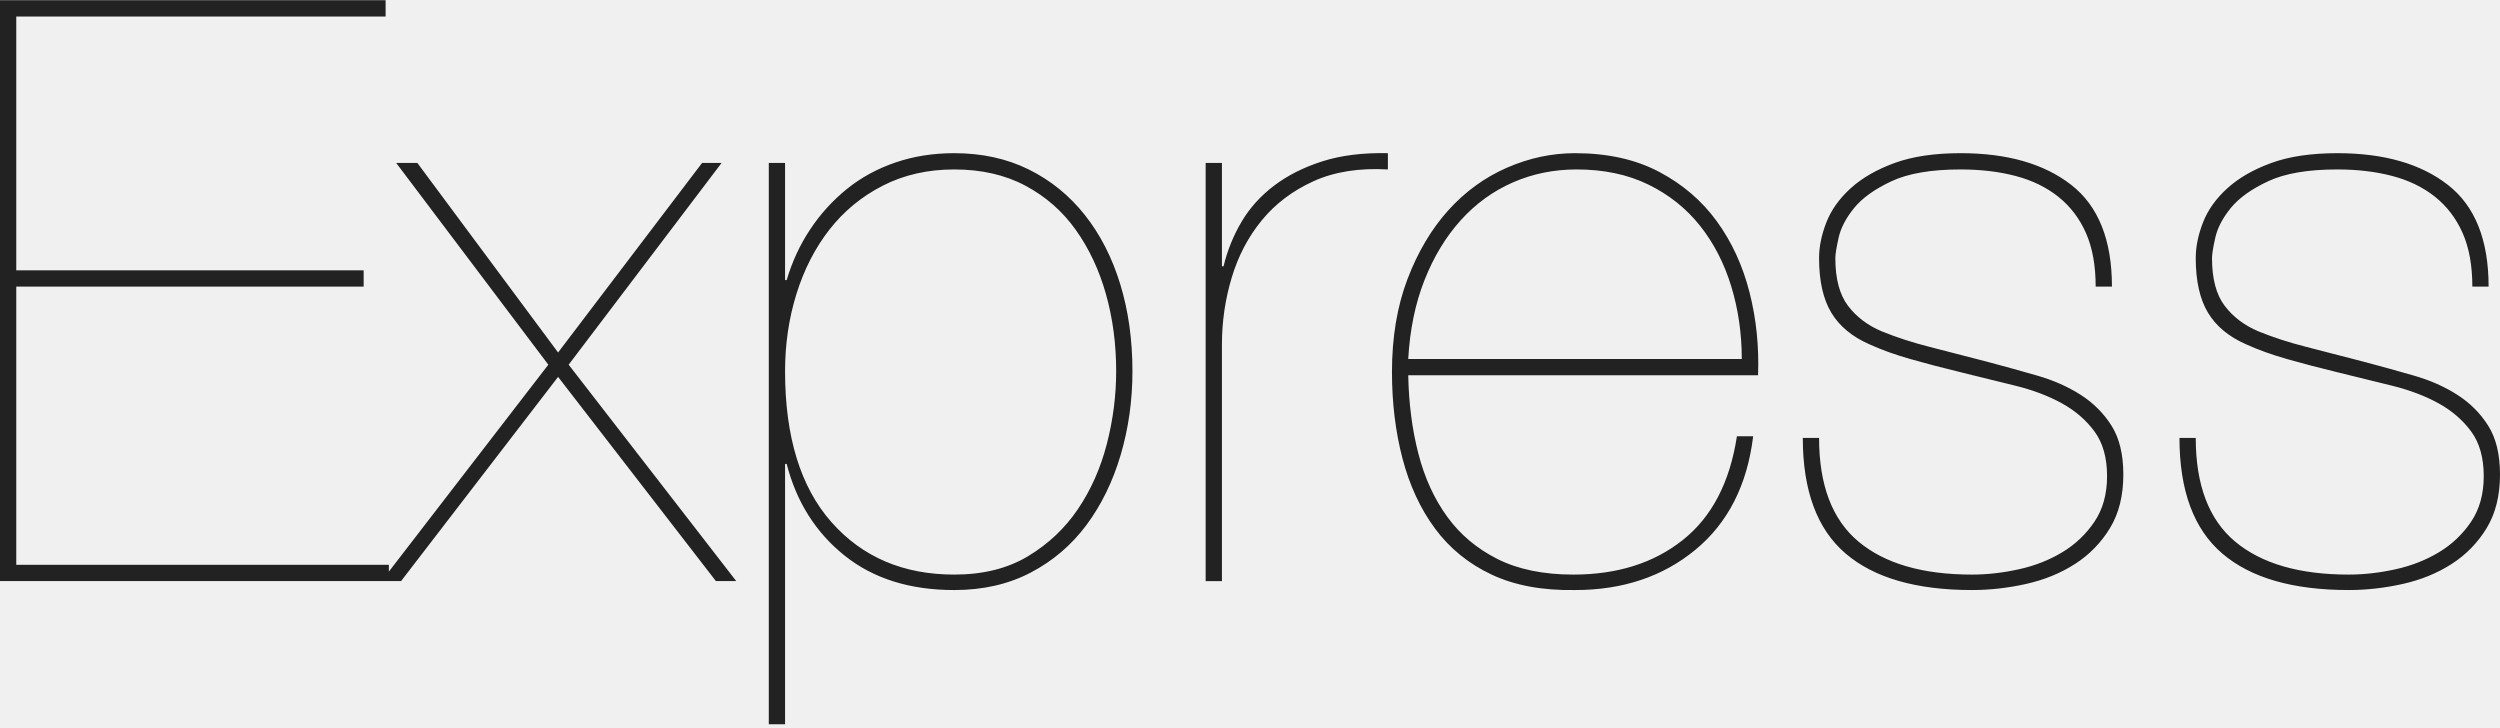
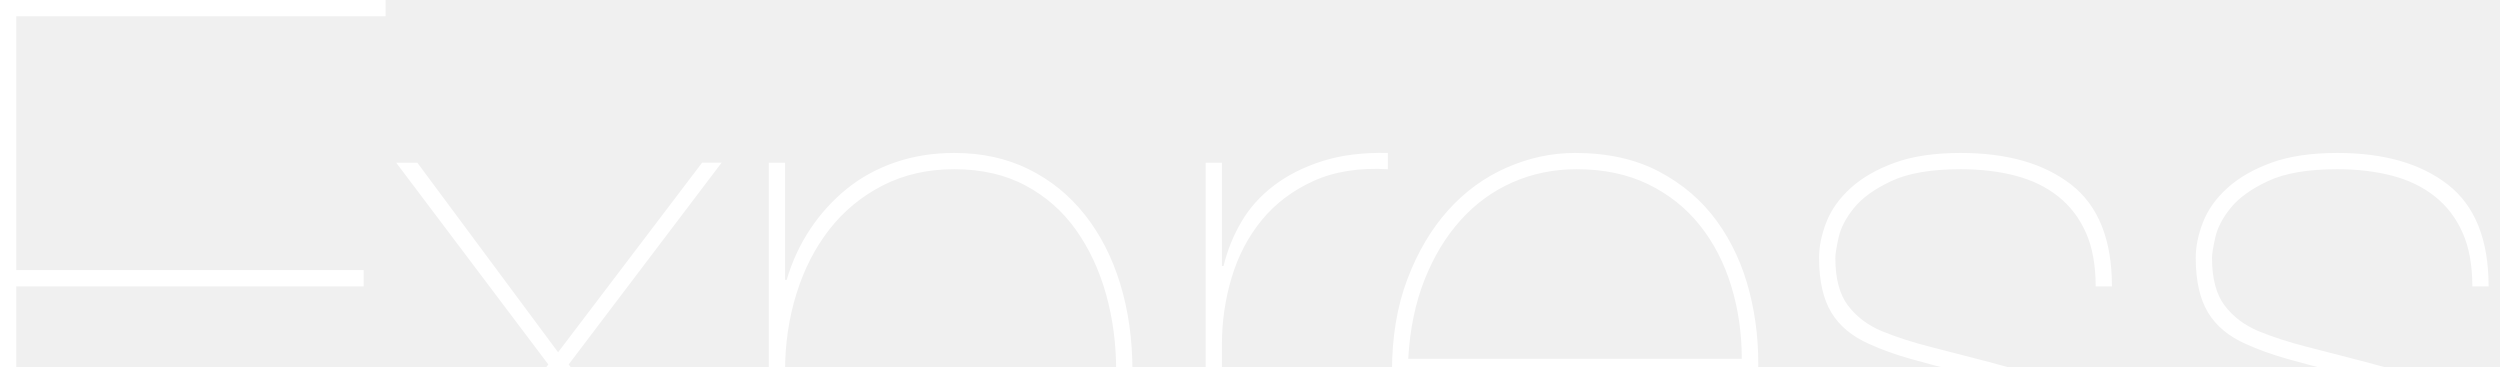
- <svg xmlns="http://www.w3.org/2000/svg" width="2500" height="728" viewBox="0 0 512 149">
-   <path d="M3.332 115.629V58.648h71.144v-3.333H3.332V3.332h75.642V0H0v118.961h79.64v-3.332H3.333zm140.455-82.307l-29.49 38.821-28.825-38.82H81.14l31.157 41.32L78.14 118.96h3.999l32.156-41.82 32.323 41.82h4.165l-34.322-44.319 31.323-41.32h-3.998zm16.994 114.963V94.97h.333c2 7.775 5.943 14.023 11.83 18.744 5.887 4.72 13.384 7.081 22.492 7.081 5.887 0 11.108-1.194 15.662-3.582s8.358-5.637 11.413-9.747c3.054-4.11 5.387-8.886 6.998-14.329 1.61-5.442 2.416-11.163 2.416-17.16 0-6.443-.834-12.386-2.5-17.828-1.666-5.443-4.082-10.164-7.247-14.162-3.166-3.999-6.998-7.11-11.497-9.33-4.498-2.222-9.58-3.333-15.245-3.333-4.332 0-8.358.639-12.079 1.916-3.721 1.278-7.025 3.082-9.913 5.415a36.674 36.674 0 0 0-7.498 8.247c-2.11 3.166-3.721 6.637-4.832 10.414h-.333V33.322h-3.332v114.963h3.332zm34.655-30.657c-10.44 0-18.827-3.582-25.158-10.746-6.331-7.164-9.497-17.467-9.497-30.907 0-5.554.778-10.83 2.333-15.828 1.555-4.998 3.804-9.386 6.747-13.162 2.944-3.777 6.582-6.776 10.913-8.997 4.332-2.222 9.22-3.333 14.662-3.333 5.554 0 10.414 1.111 14.579 3.333 4.165 2.221 7.609 5.248 10.33 9.08s4.776 8.22 6.165 13.162c1.388 4.943 2.082 10.191 2.082 15.745 0 4.999-.638 9.97-1.916 14.912-1.277 4.943-3.249 9.386-5.915 13.33-2.665 3.942-6.08 7.163-10.246 9.663-4.166 2.499-9.192 3.748-15.079 3.748zm54.816 1.333V70.477c0-4.665.666-9.22 2-13.662 1.332-4.443 3.387-8.359 6.164-11.746 2.777-3.388 6.303-6.054 10.58-7.998 4.276-1.944 9.358-2.749 15.245-2.416v-3.332c-5.11-.11-9.58.444-13.412 1.666-3.833 1.222-7.137 2.888-9.914 4.999-2.777 2.11-4.998 4.581-6.664 7.414a33.15 33.15 0 0 0-3.666 9.08h-.333v-21.16h-3.332v85.64h3.332zm38.154-42.153h71.643c.223-5.887-.36-11.551-1.749-16.994-1.388-5.443-3.61-10.275-6.664-14.495-3.055-4.221-6.998-7.609-11.83-10.164-4.832-2.555-10.58-3.832-17.244-3.832-4.777 0-9.442 1-13.996 3-4.554 1.999-8.553 4.914-11.996 8.746-3.443 3.832-6.22 8.525-8.33 14.08-2.11 5.553-3.166 11.884-3.166 18.993 0 6.331.722 12.246 2.166 17.744 1.444 5.498 3.665 10.275 6.664 14.329 3 4.054 6.86 7.192 11.58 9.413 4.72 2.222 10.413 3.277 17.078 3.166 9.774 0 17.994-2.75 24.658-8.247 6.665-5.499 10.608-13.246 11.83-23.243h-3.332c-1.444 9.442-5.138 16.523-11.08 21.243-5.943 4.721-13.412 7.081-22.41 7.081-6.109 0-11.274-1.055-15.495-3.165-4.22-2.11-7.664-4.999-10.33-8.664-2.665-3.666-4.637-7.97-5.914-12.913-1.278-4.942-1.972-10.302-2.083-16.078zm68.311-3.332h-68.31c.332-5.998 1.443-11.385 3.331-16.161 1.889-4.777 4.36-8.859 7.415-12.246 3.054-3.388 6.609-5.97 10.663-7.748 4.054-1.777 8.414-2.666 13.079-2.666 5.554 0 10.44 1.028 14.662 3.083 4.22 2.055 7.747 4.86 10.58 8.414 2.832 3.554 4.97 7.692 6.414 12.412 1.444 4.721 2.166 9.692 2.166 14.912zm72.477-14.828h3.332c0-9.553-2.777-16.495-8.33-20.827-5.555-4.332-13.108-6.498-22.66-6.498-5.332 0-9.83.667-13.496 2-3.665 1.332-6.664 3.054-8.997 5.164-2.332 2.11-3.998 4.443-4.998 6.998-1 2.555-1.5 4.999-1.5 7.331 0 4.665.833 8.386 2.5 11.163 1.666 2.777 4.276 4.943 7.83 6.498 2.444 1.11 5.22 2.11 8.331 3 3.11.888 6.72 1.832 10.83 2.831 3.665.89 7.275 1.778 10.83 2.666 3.554.889 6.692 2.083 9.413 3.582 2.722 1.5 4.943 3.416 6.665 5.749 1.721 2.332 2.582 5.387 2.582 9.163 0 3.666-.86 6.776-2.582 9.33a20.815 20.815 0 0 1-6.581 6.249c-2.666 1.61-5.638 2.776-8.914 3.498-3.277.722-6.47 1.083-9.58 1.083-10.108 0-17.856-2.249-23.243-6.747-5.387-4.499-8.08-11.58-8.08-21.244h-3.333c0 10.775 2.916 18.661 8.747 23.66 5.832 4.998 14.468 7.497 25.909 7.497 3.665 0 7.358-.417 11.08-1.25 3.72-.833 7.053-2.193 9.996-4.082a22.592 22.592 0 0 0 7.164-7.33c1.833-3 2.75-6.665 2.75-10.997 0-4.11-.806-7.442-2.416-9.997-1.611-2.554-3.721-4.665-6.332-6.331-2.61-1.666-5.553-2.971-8.83-3.915a516.08 516.08 0 0 0-9.914-2.75 1726.675 1726.675 0 0 0-12.246-3.165c-3.498-.889-6.747-1.944-9.746-3.166-2.888-1.222-5.193-2.971-6.915-5.248-1.722-2.277-2.582-5.526-2.582-9.747 0-.777.222-2.166.666-4.165.444-2 1.5-4.027 3.166-6.082 1.666-2.054 4.22-3.887 7.664-5.498 3.443-1.61 8.164-2.416 14.162-2.416 4.11 0 7.858.445 11.246 1.333 3.388.889 6.304 2.305 8.747 4.249 2.444 1.944 4.332 4.415 5.665 7.414 1.333 3 2 6.665 2 10.997zm77.141 0h3.332c0-9.553-2.776-16.495-8.33-20.827-5.554-4.332-13.107-6.498-22.66-6.498-5.331 0-9.83.667-13.495 2-3.666 1.332-6.665 3.054-8.997 5.164-2.333 2.11-3.999 4.443-4.999 6.998-1 2.555-1.499 4.999-1.499 7.331 0 4.665.833 8.386 2.5 11.163 1.665 2.777 4.276 4.943 7.83 6.498 2.444 1.11 5.22 2.11 8.33 3 3.11.888 6.72 1.832 10.83 2.831 3.666.89 7.276 1.778 10.83 2.666 3.555.889 6.692 2.083 9.414 3.582 2.721 1.5 4.943 3.416 6.664 5.749 1.722 2.332 2.583 5.387 2.583 9.163 0 3.666-.861 6.776-2.583 9.33a20.815 20.815 0 0 1-6.58 6.249c-2.667 1.61-5.638 2.776-8.915 3.498-3.276.722-6.47 1.083-9.58 1.083-10.108 0-17.855-2.249-23.242-6.747-5.388-4.499-8.081-11.58-8.081-21.244h-3.332c0 10.775 2.915 18.661 8.747 23.66 5.831 4.998 14.467 7.497 25.908 7.497 3.666 0 7.359-.417 11.08-1.25 3.72-.833 7.053-2.193 9.997-4.082a22.592 22.592 0 0 0 7.164-7.33c1.833-3 2.749-6.665 2.749-10.997 0-4.11-.805-7.442-2.416-9.997-1.61-2.554-3.72-4.665-6.331-6.331-2.61-1.666-5.554-2.971-8.83-3.915a516.071 516.071 0 0 0-9.914-2.75 1726.65 1726.65 0 0 0-12.246-3.165c-3.499-.889-6.748-1.944-9.747-3.166-2.888-1.222-5.193-2.971-6.914-5.248-1.722-2.277-2.583-5.526-2.583-9.747 0-.777.222-2.166.667-4.165.444-2 1.5-4.027 3.165-6.082 1.666-2.054 4.221-3.887 7.664-5.498 3.444-1.61 8.164-2.416 14.163-2.416 4.11 0 7.858.445 11.246 1.333 3.388.889 6.303 2.305 8.747 4.249 2.444 1.944 4.332 4.415 5.665 7.414 1.333 3 2 6.665 2 10.997z" fill="#222" />
+ <svg xmlns="http://www.w3.org/2000/svg" viewBox="0 0 512 75">
+   <path fill="#fff" d="M3.332 115.629V58.648h71.144v-3.333H3.332V3.332h75.642V0H0v118.961h79.64v-3.332H3.333zm140.455-82.307l-29.49 38.821-28.825-38.82H81.14l31.157 41.32L78.14 118.96h3.999l32.156-41.82 32.323 41.82h4.165l-34.322-44.319 31.323-41.32h-3.998zm16.994 114.963V94.97h.333c2 7.775 5.943 14.023 11.83 18.744 5.887 4.72 13.384 7.081 22.492 7.081 5.887 0 11.108-1.194 15.662-3.582s8.358-5.637 11.413-9.747c3.054-4.11 5.387-8.886 6.998-14.329 1.61-5.442 2.416-11.163 2.416-17.16 0-6.443-.834-12.386-2.5-17.828-1.666-5.443-4.082-10.164-7.247-14.162-3.166-3.999-6.998-7.11-11.497-9.33-4.498-2.222-9.58-3.333-15.245-3.333-4.332 0-8.358.639-12.079 1.916-3.721 1.278-7.025 3.082-9.913 5.415a36.674 36.674 0 0 0-7.498 8.247c-2.11 3.166-3.721 6.637-4.832 10.414h-.333V33.322h-3.332v114.963h3.332zm34.655-30.657c-10.44 0-18.827-3.582-25.158-10.746-6.331-7.164-9.497-17.467-9.497-30.907 0-5.554.778-10.83 2.333-15.828 1.555-4.998 3.804-9.386 6.747-13.162 2.944-3.777 6.582-6.776 10.913-8.997 4.332-2.222 9.22-3.333 14.662-3.333 5.554 0 10.414 1.111 14.579 3.333 4.165 2.221 7.609 5.248 10.33 9.08s4.776 8.22 6.165 13.162c1.388 4.943 2.082 10.191 2.082 15.745 0 4.999-.638 9.97-1.916 14.912-1.277 4.943-3.249 9.386-5.915 13.33-2.665 3.942-6.08 7.163-10.246 9.663-4.166 2.499-9.192 3.748-15.079 3.748zm54.816 1.333V70.477c0-4.665.666-9.22 2-13.662 1.332-4.443 3.387-8.359 6.164-11.746 2.777-3.388 6.303-6.054 10.58-7.998 4.276-1.944 9.358-2.749 15.245-2.416v-3.332c-5.11-.11-9.58.444-13.412 1.666-3.833 1.222-7.137 2.888-9.914 4.999-2.777 2.11-4.998 4.581-6.664 7.414a33.15 33.15 0 0 0-3.666 9.08h-.333v-21.16h-3.332v85.64h3.332zm38.154-42.153h71.643c.223-5.887-.36-11.551-1.749-16.994-1.388-5.443-3.61-10.275-6.664-14.495-3.055-4.221-6.998-7.609-11.83-10.164-4.832-2.555-10.58-3.832-17.244-3.832-4.777 0-9.442 1-13.996 3-4.554 1.999-8.553 4.914-11.996 8.746-3.443 3.832-6.22 8.525-8.33 14.08-2.11 5.553-3.166 11.884-3.166 18.993 0 6.331.722 12.246 2.166 17.744 1.444 5.498 3.665 10.275 6.664 14.329 3 4.054 6.86 7.192 11.58 9.413 4.72 2.222 10.413 3.277 17.078 3.166 9.774 0 17.994-2.75 24.658-8.247 6.665-5.499 10.608-13.246 11.83-23.243h-3.332c-1.444 9.442-5.138 16.523-11.08 21.243-5.943 4.721-13.412 7.081-22.41 7.081-6.109 0-11.274-1.055-15.495-3.165-4.22-2.11-7.664-4.999-10.33-8.664-2.665-3.666-4.637-7.97-5.914-12.913-1.278-4.942-1.972-10.302-2.083-16.078zm68.311-3.332h-68.31c.332-5.998 1.443-11.385 3.331-16.161 1.889-4.777 4.36-8.859 7.415-12.246 3.054-3.388 6.609-5.97 10.663-7.748 4.054-1.777 8.414-2.666 13.079-2.666 5.554 0 10.44 1.028 14.662 3.083 4.22 2.055 7.747 4.86 10.58 8.414 2.832 3.554 4.97 7.692 6.414 12.412 1.444 4.721 2.166 9.692 2.166 14.912zm72.477-14.828h3.332c0-9.553-2.777-16.495-8.33-20.827-5.555-4.332-13.108-6.498-22.66-6.498-5.332 0-9.83.667-13.496 2-3.665 1.332-6.664 3.054-8.997 5.164-2.332 2.11-3.998 4.443-4.998 6.998-1 2.555-1.5 4.999-1.5 7.331 0 4.665.833 8.386 2.5 11.163 1.666 2.777 4.276 4.943 7.83 6.498 2.444 1.11 5.22 2.11 8.331 3 3.11.888 6.72 1.832 10.83 2.831 3.665.89 7.275 1.778 10.83 2.666 3.554.889 6.692 2.083 9.413 3.582 2.722 1.5 4.943 3.416 6.665 5.749 1.721 2.332 2.582 5.387 2.582 9.163 0 3.666-.86 6.776-2.582 9.33a20.815 20.815 0 0 1-6.581 6.249c-2.666 1.61-5.638 2.776-8.914 3.498-3.277.722-6.47 1.083-9.58 1.083-10.108 0-17.856-2.249-23.243-6.747-5.387-4.499-8.08-11.58-8.08-21.244h-3.333c0 10.775 2.916 18.661 8.747 23.66 5.832 4.998 14.468 7.497 25.909 7.497 3.665 0 7.358-.417 11.08-1.25 3.72-.833 7.053-2.193 9.996-4.082a22.592 22.592 0 0 0 7.164-7.33c1.833-3 2.75-6.665 2.75-10.997 0-4.11-.806-7.442-2.416-9.997-1.611-2.554-3.721-4.665-6.332-6.331-2.61-1.666-5.553-2.971-8.83-3.915a516.08 516.08 0 0 0-9.914-2.75 1726.675 1726.675 0 0 0-12.246-3.165c-3.498-.889-6.747-1.944-9.746-3.166-2.888-1.222-5.193-2.971-6.915-5.248-1.722-2.277-2.582-5.526-2.582-9.747 0-.777.222-2.166.666-4.165.444-2 1.5-4.027 3.166-6.082 1.666-2.054 4.22-3.887 7.664-5.498 3.443-1.61 8.164-2.416 14.162-2.416 4.11 0 7.858.445 11.246 1.333 3.388.889 6.304 2.305 8.747 4.249 2.444 1.944 4.332 4.415 5.665 7.414 1.333 3 2 6.665 2 10.997zm77.141 0h3.332c0-9.553-2.776-16.495-8.33-20.827-5.554-4.332-13.107-6.498-22.66-6.498-5.331 0-9.83.667-13.495 2-3.666 1.332-6.665 3.054-8.997 5.164-2.333 2.11-3.999 4.443-4.999 6.998-1 2.555-1.499 4.999-1.499 7.331 0 4.665.833 8.386 2.5 11.163 1.665 2.777 4.276 4.943 7.83 6.498 2.444 1.11 5.22 2.11 8.33 3 3.11.888 6.72 1.832 10.83 2.831 3.666.89 7.276 1.778 10.83 2.666 3.555.889 6.692 2.083 9.414 3.582 2.721 1.5 4.943 3.416 6.664 5.749 1.722 2.332 2.583 5.387 2.583 9.163 0 3.666-.861 6.776-2.583 9.33a20.815 20.815 0 0 1-6.58 6.249c-2.667 1.61-5.638 2.776-8.915 3.498-3.276.722-6.47 1.083-9.58 1.083-10.108 0-17.855-2.249-23.242-6.747-5.388-4.499-8.081-11.58-8.081-21.244h-3.332c0 10.775 2.915 18.661 8.747 23.66 5.831 4.998 14.467 7.497 25.908 7.497 3.666 0 7.359-.417 11.08-1.25 3.72-.833 7.053-2.193 9.997-4.082a22.592 22.592 0 0 0 7.164-7.33c1.833-3 2.749-6.665 2.749-10.997 0-4.11-.805-7.442-2.416-9.997-1.61-2.554-3.72-4.665-6.331-6.331-2.61-1.666-5.554-2.971-8.83-3.915a516.071 516.071 0 0 0-9.914-2.75 1726.65 1726.65 0 0 0-12.246-3.165c-3.499-.889-6.748-1.944-9.747-3.166-2.888-1.222-5.193-2.971-6.914-5.248-1.722-2.277-2.583-5.526-2.583-9.747 0-.777.222-2.166.667-4.165.444-2 1.5-4.027 3.165-6.082 1.666-2.054 4.221-3.887 7.664-5.498 3.444-1.61 8.164-2.416 14.163-2.416 4.11 0 7.858.445 11.246 1.333 3.388.889 6.303 2.305 8.747 4.249 2.444 1.944 4.332 4.415 5.665 7.414 1.333 3 2 6.665 2 10.997z" />
</svg>
